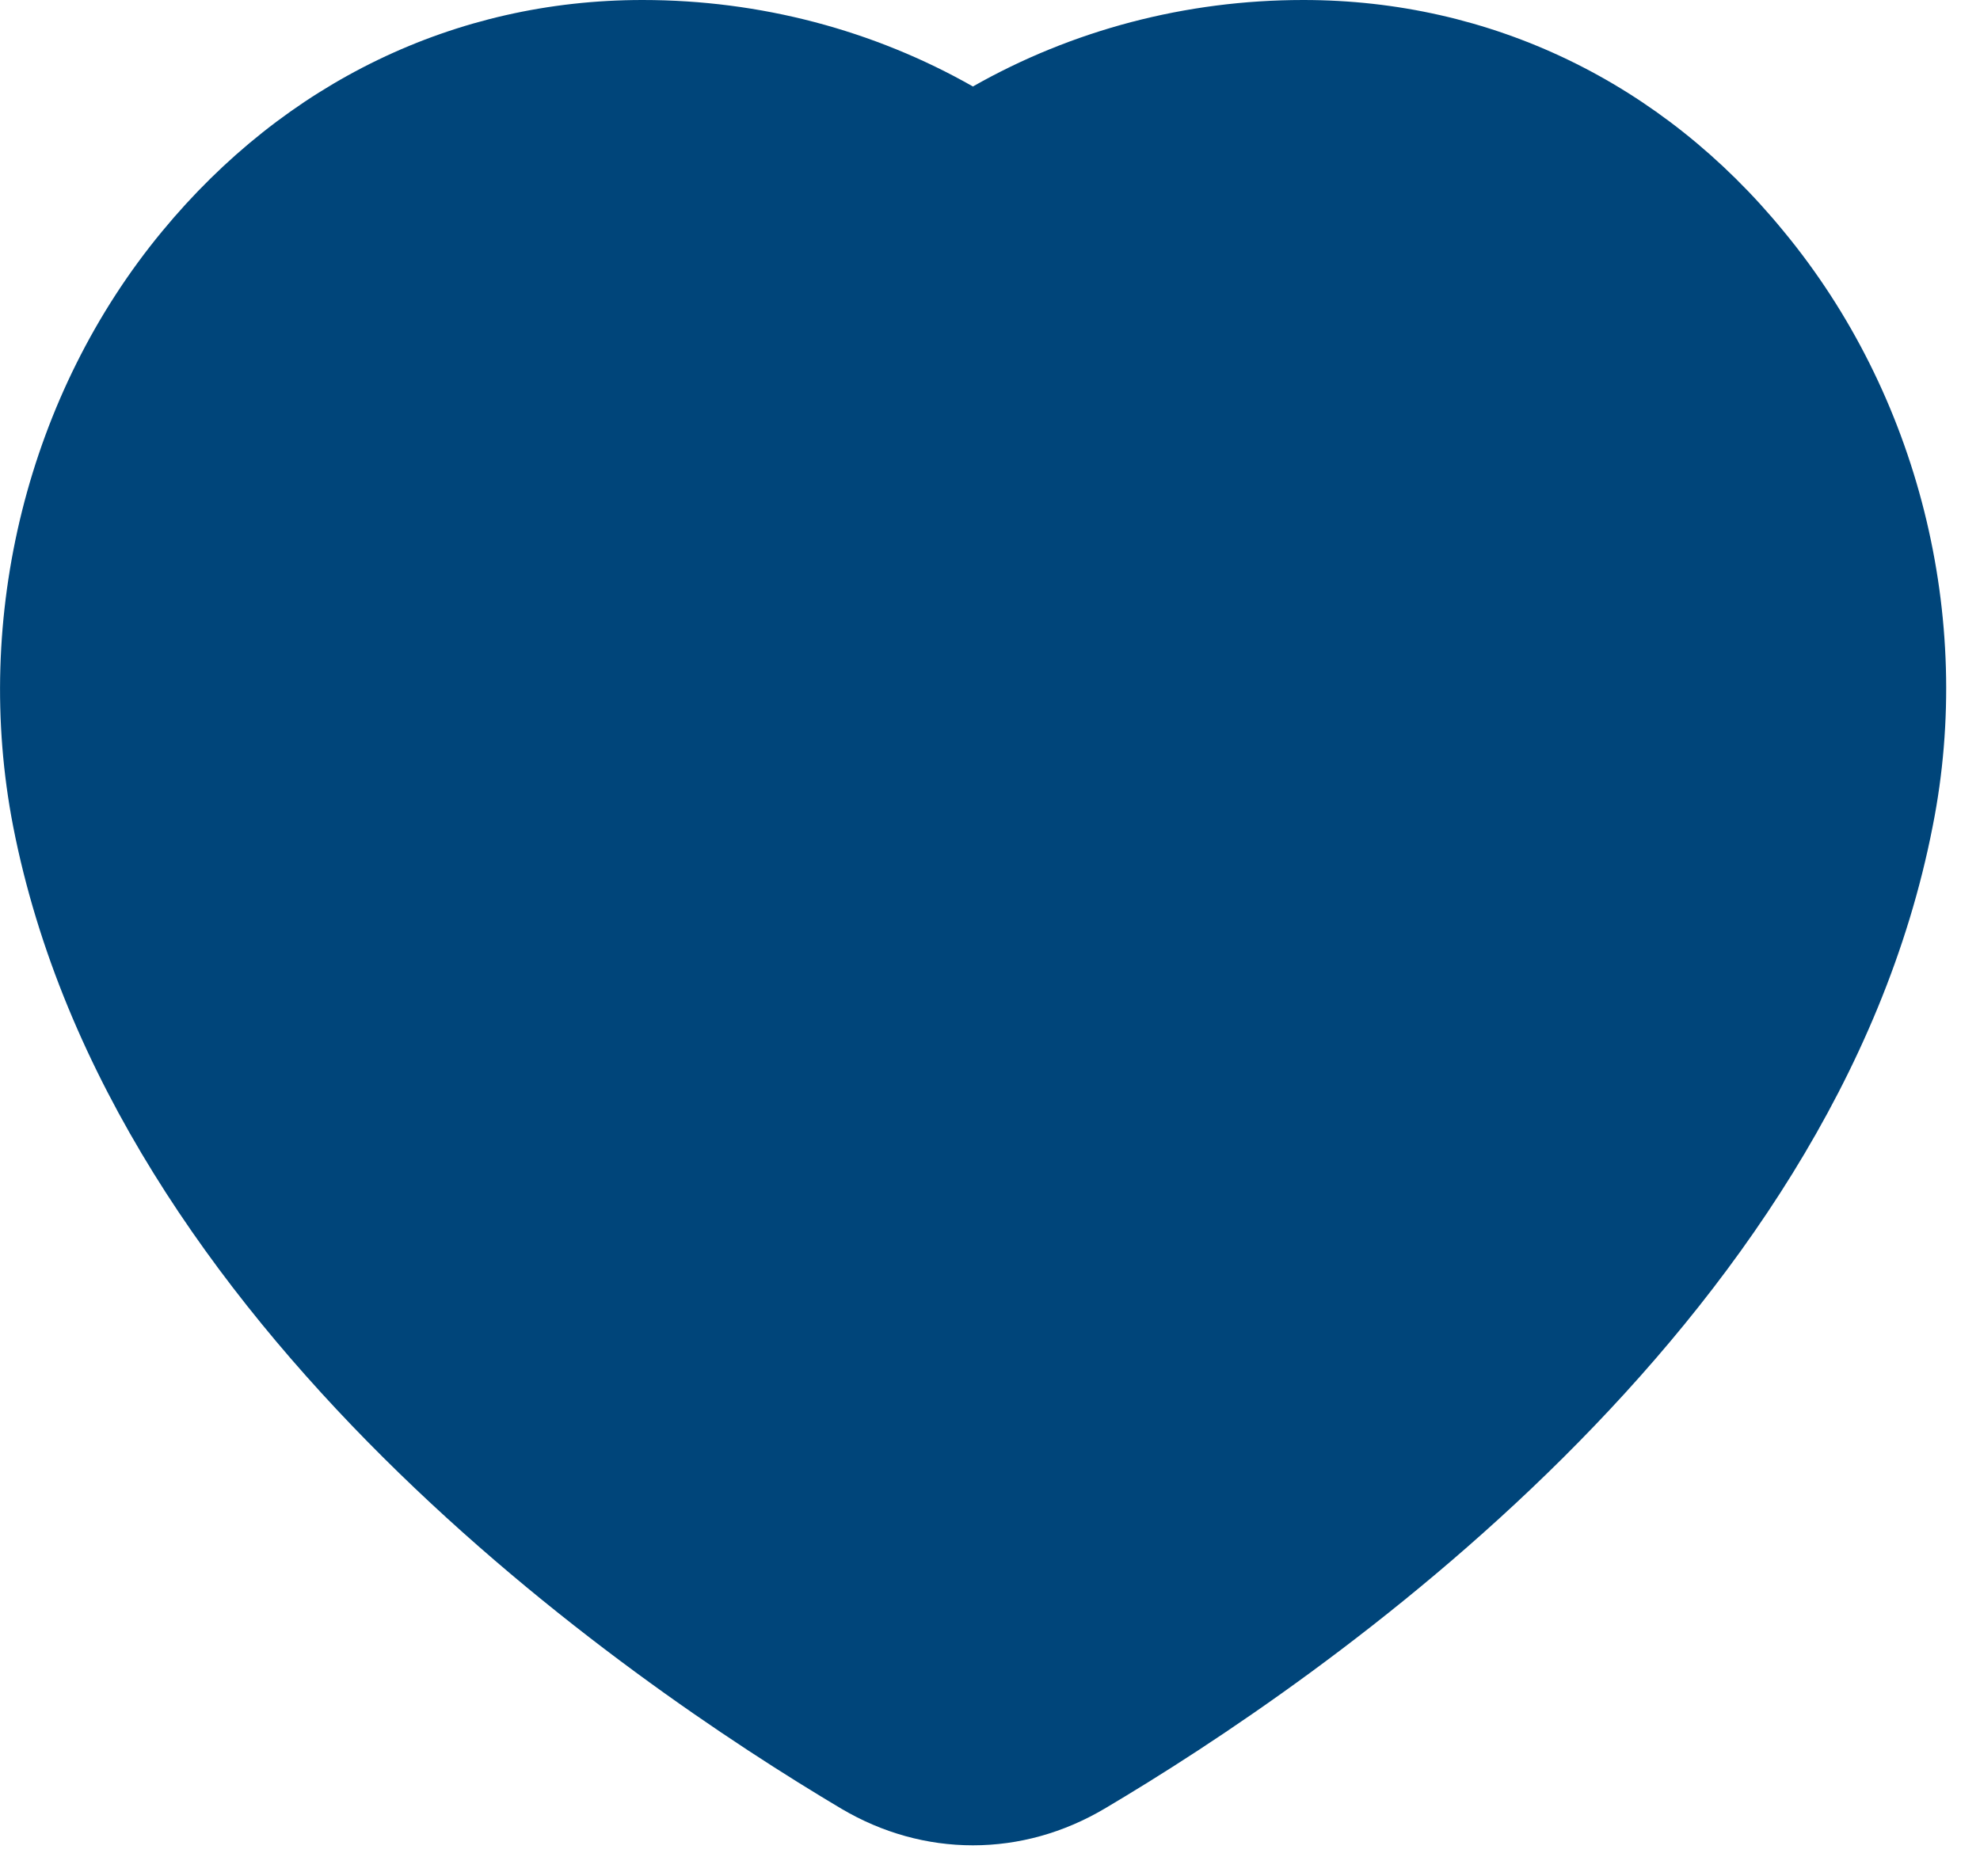
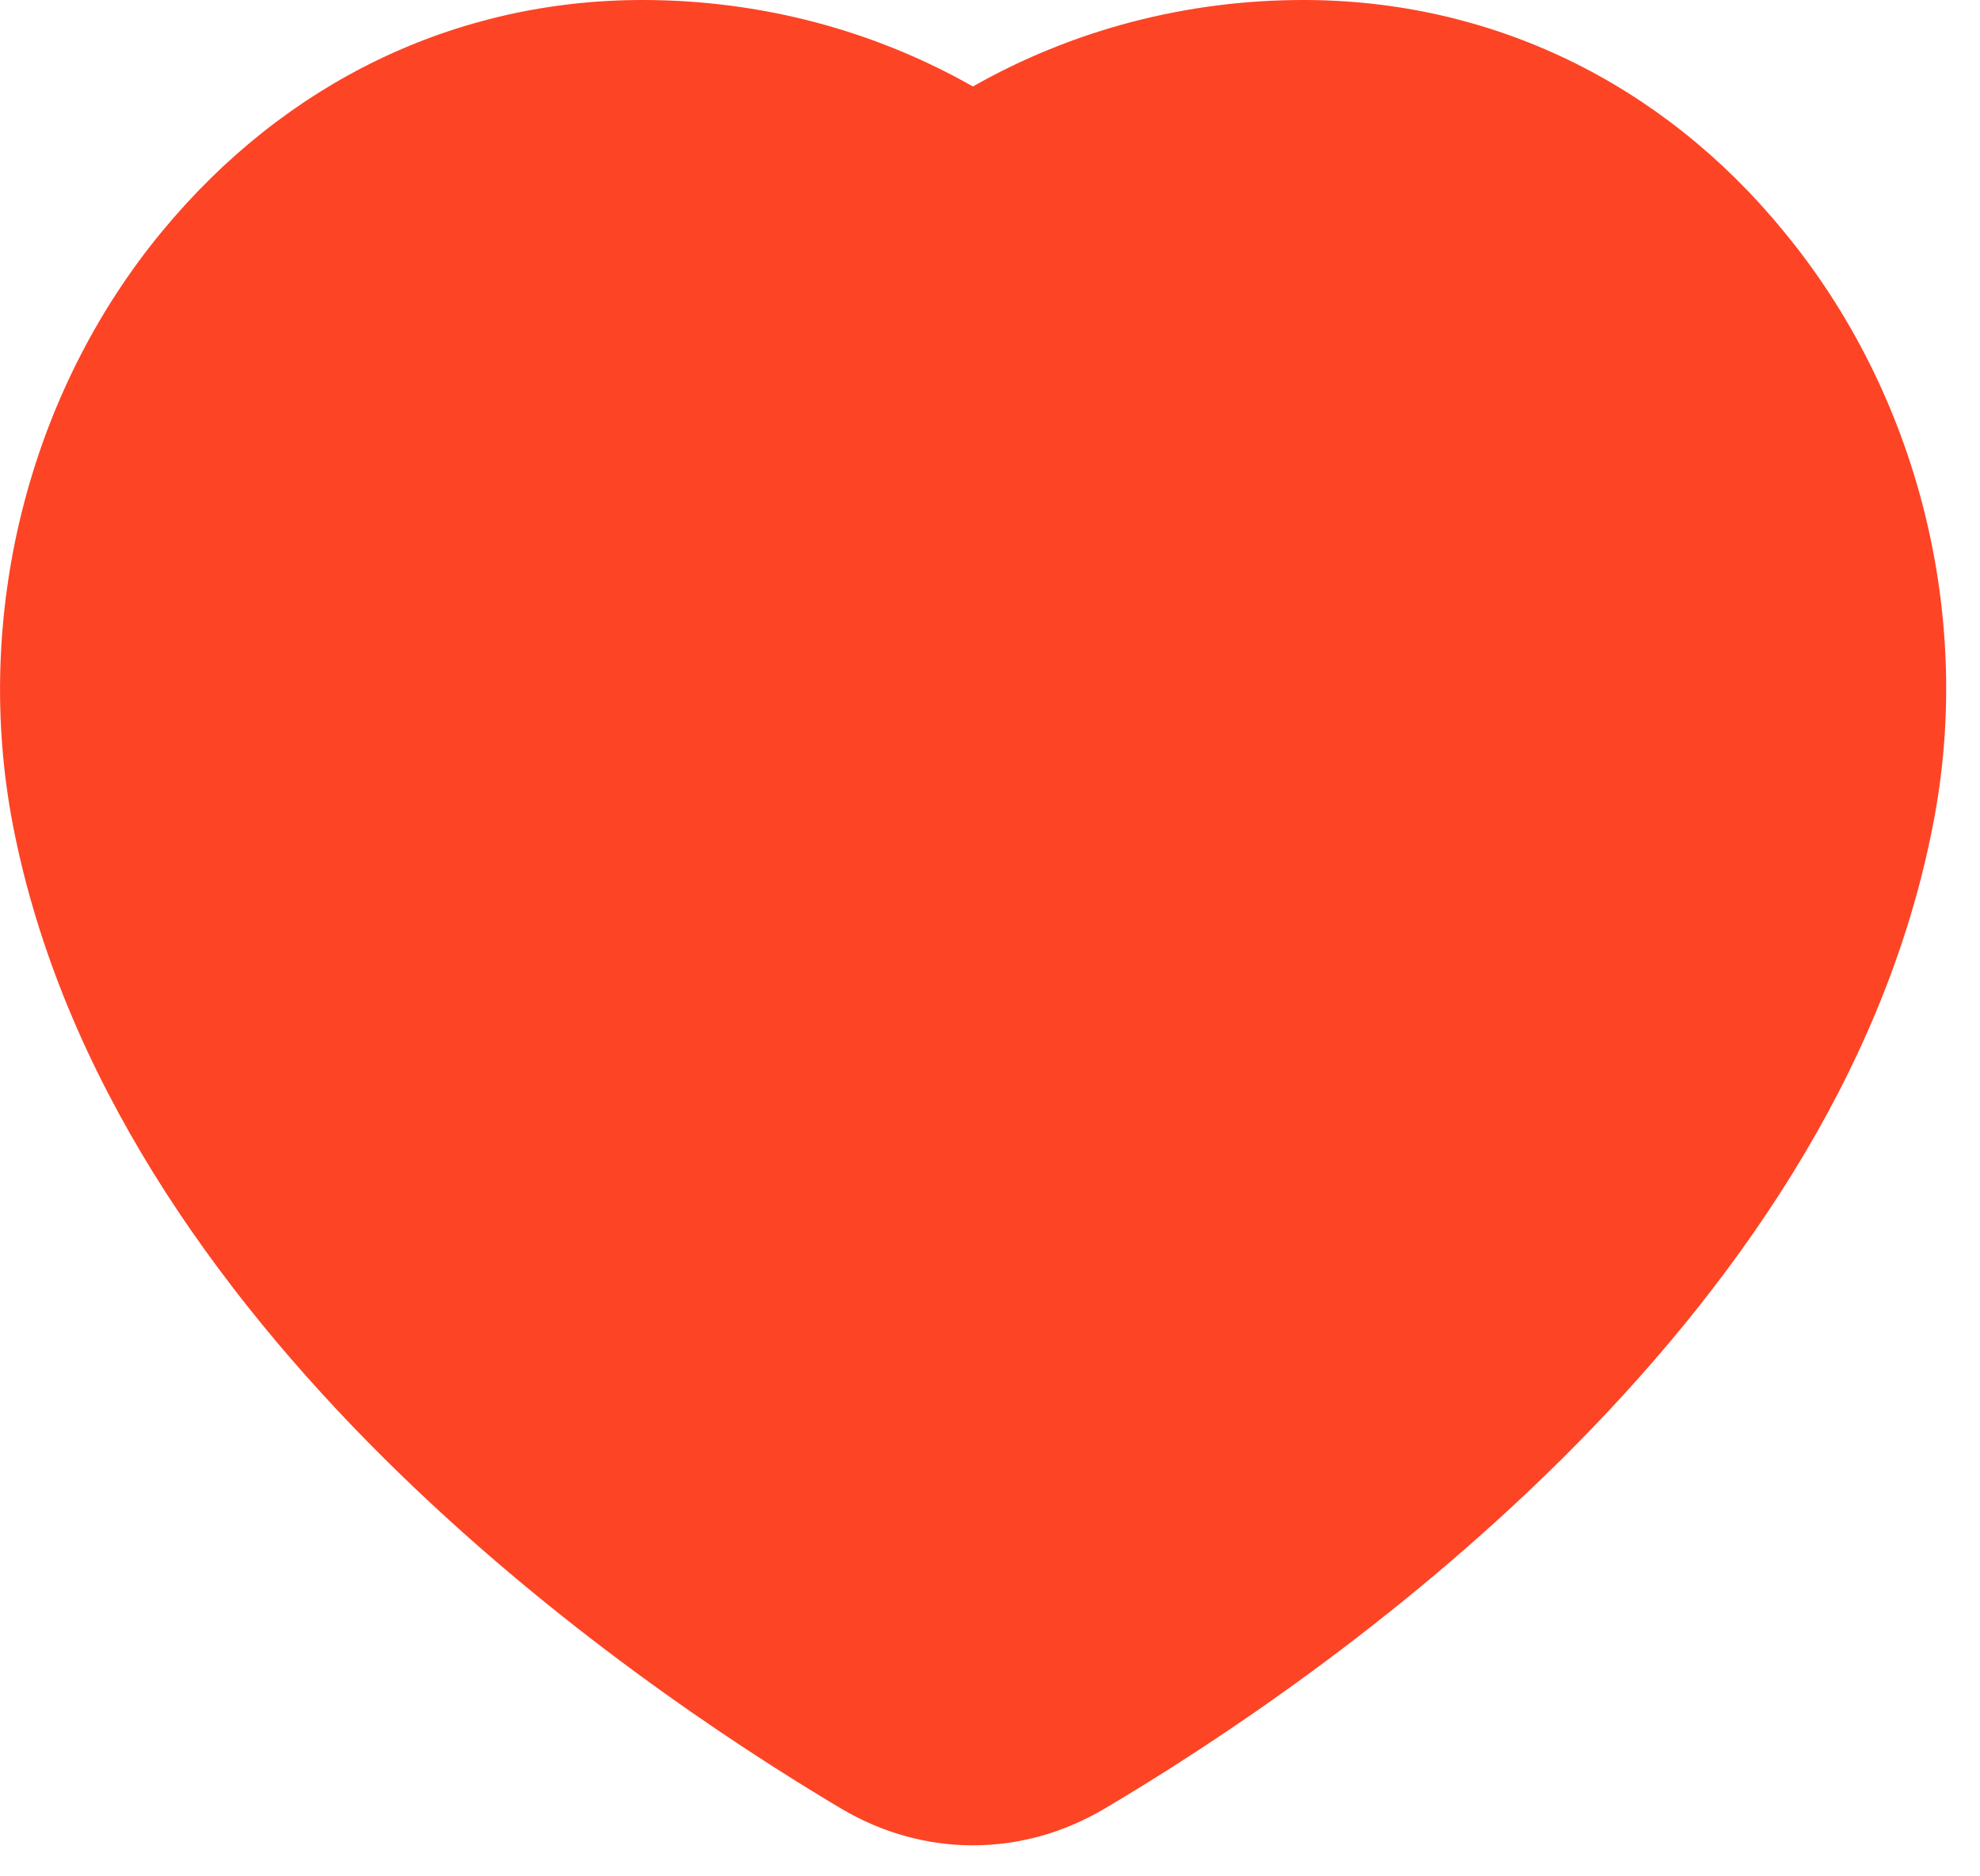
<svg xmlns="http://www.w3.org/2000/svg" width="19" height="18" viewBox="0 0 19 18" fill="none">
-   <path d="M17.116 2.22C15.946 0.79 14.306 0 12.506 0C11.376 0 10.286 0.29 9.336 0.83C8.386 0.29 7.296 0 6.166 0C4.366 0 2.736 0.79 1.556 2.22C0.266 3.78 -0.264 5.92 0.126 7.93C1.066 12.74 6.006 16.13 8.076 17.36C8.466 17.59 8.896 17.71 9.336 17.71C9.776 17.71 10.206 17.59 10.596 17.36C12.676 16.13 17.606 12.75 18.546 7.93C18.946 5.92 18.406 3.78 17.116 2.22Z" fill="#00457A" />
+   <path d="M17.116 2.22C15.946 0.79 14.306 0 12.506 0C11.376 0 10.286 0.29 9.336 0.83C8.386 0.29 7.296 0 6.166 0C4.366 0 2.736 0.79 1.556 2.22C0.266 3.78 -0.264 5.92 0.126 7.93C1.066 12.74 6.006 16.13 8.076 17.36C8.466 17.59 8.896 17.71 9.336 17.71C9.776 17.71 10.206 17.59 10.596 17.36C12.676 16.13 17.606 12.75 18.546 7.93C18.946 5.92 18.406 3.78 17.116 2.22Z" fill="#FD4425" />
</svg>
